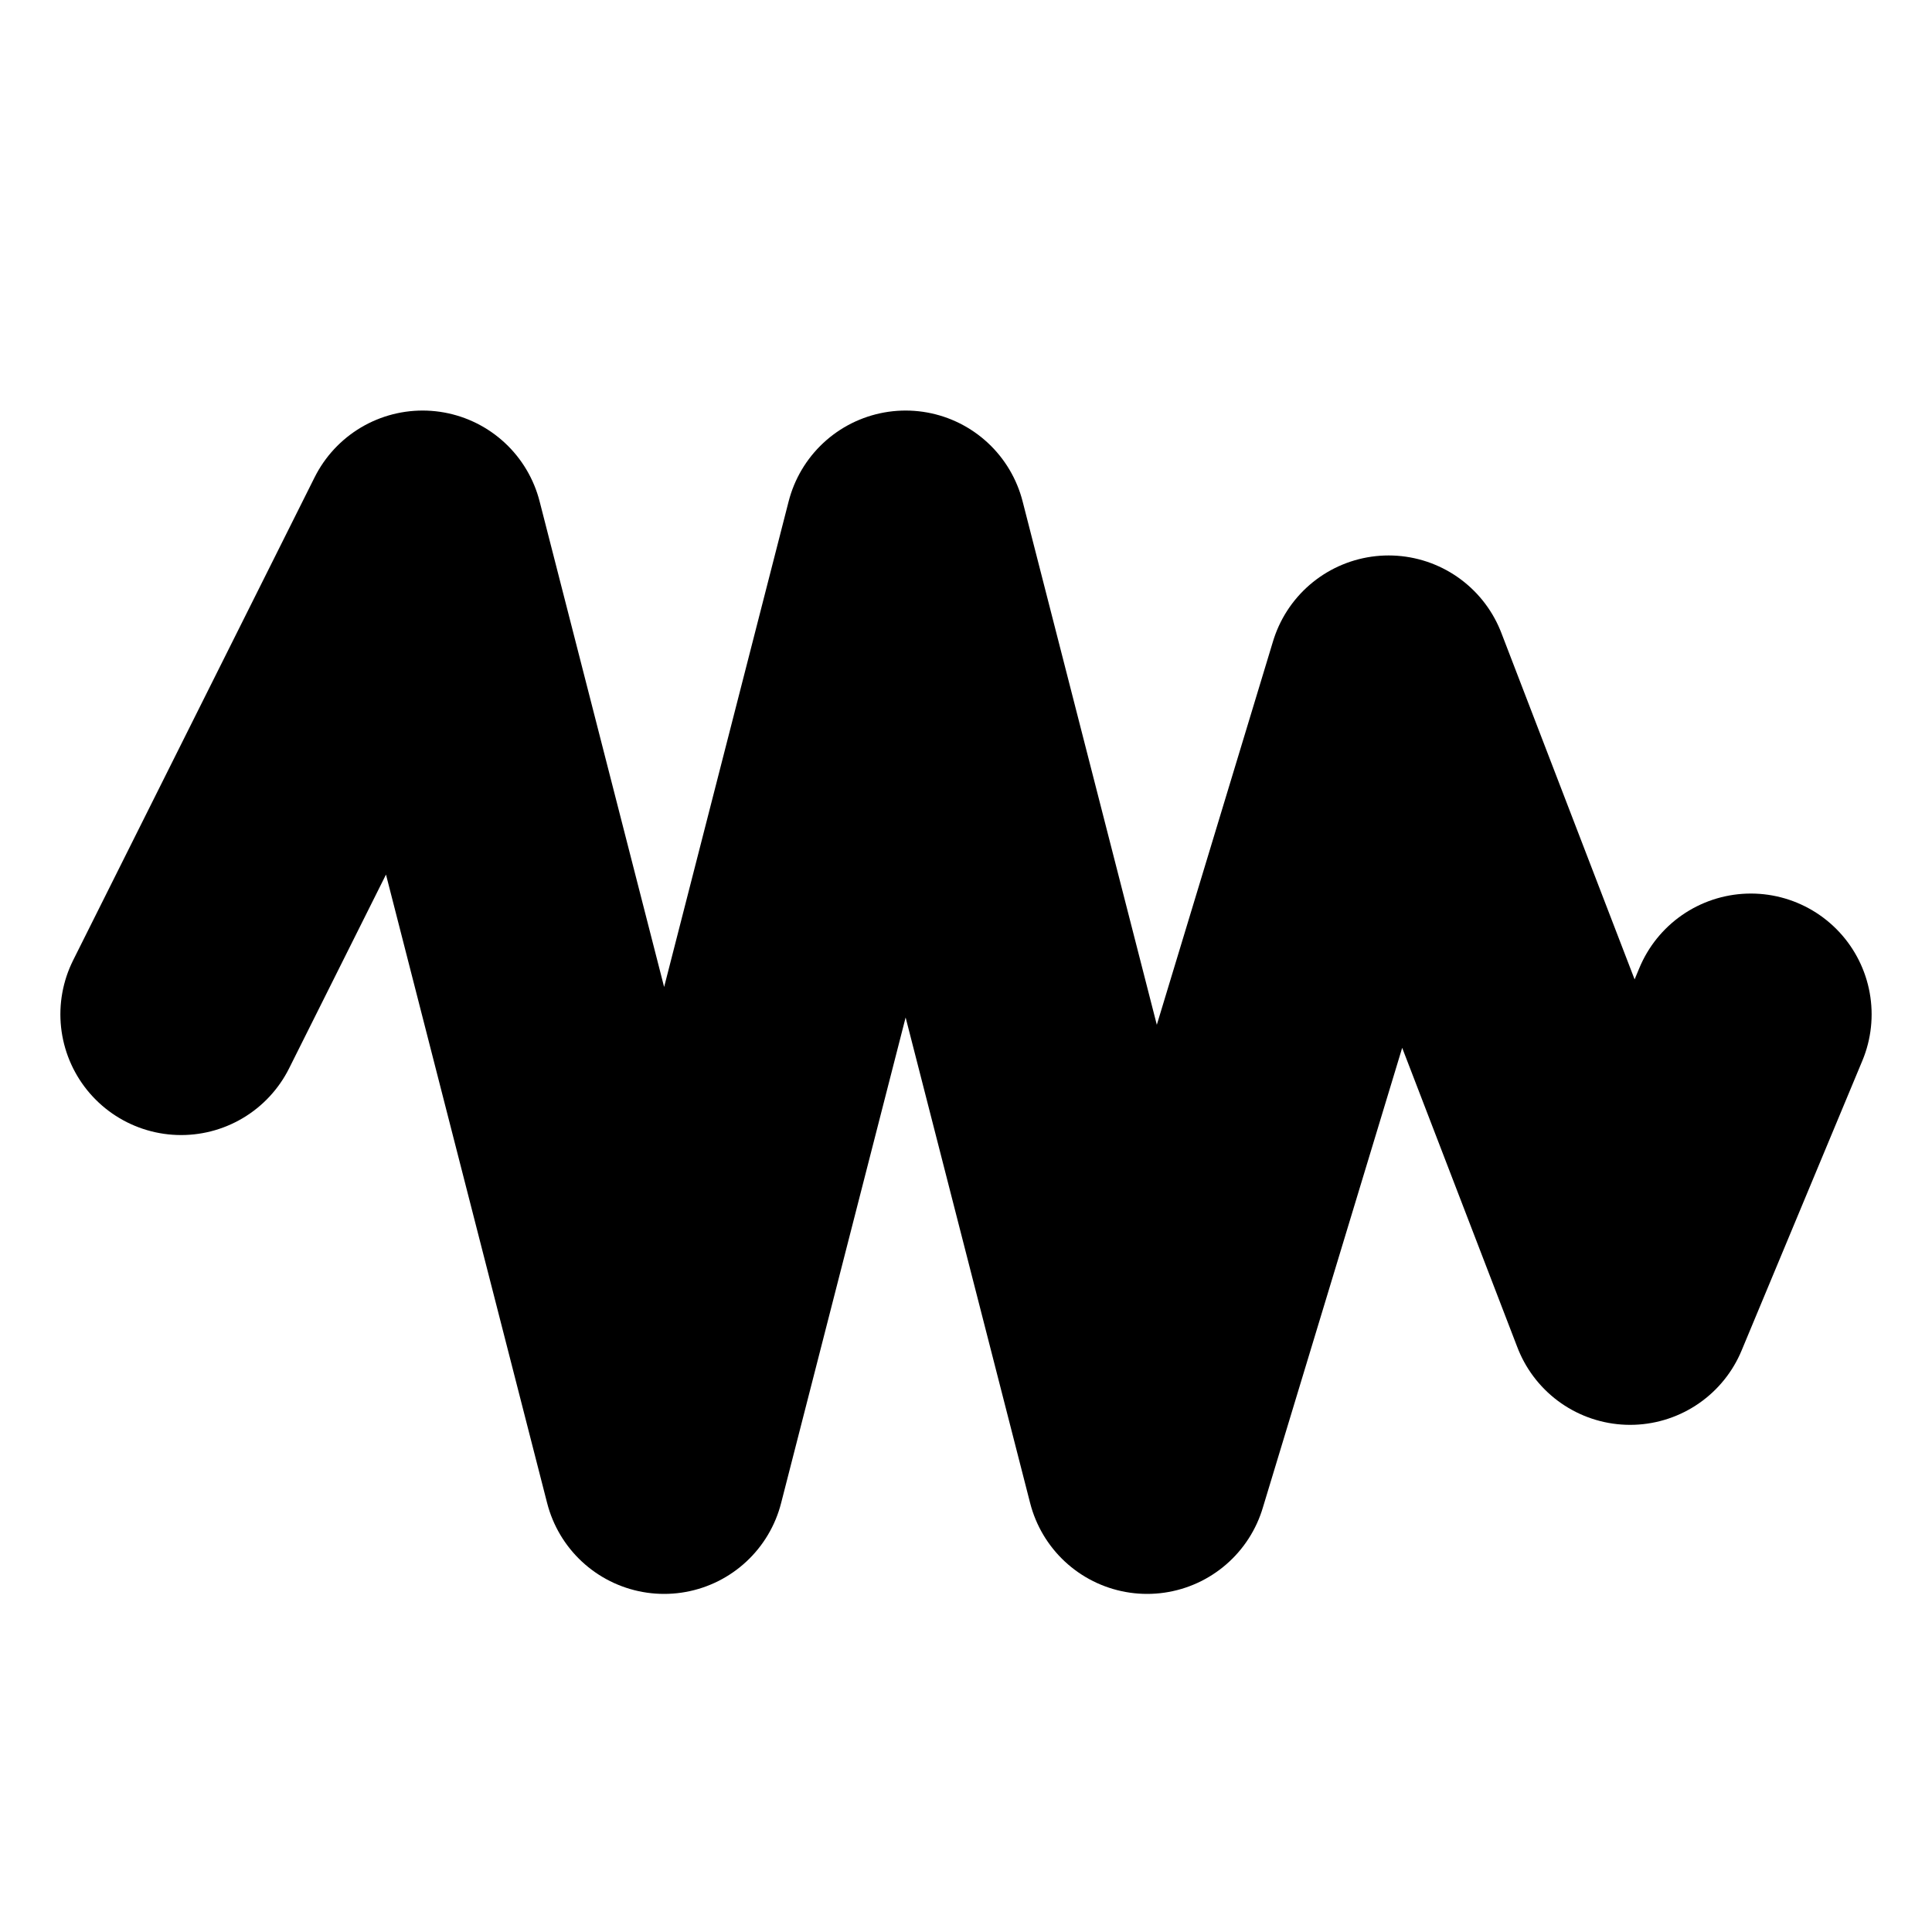
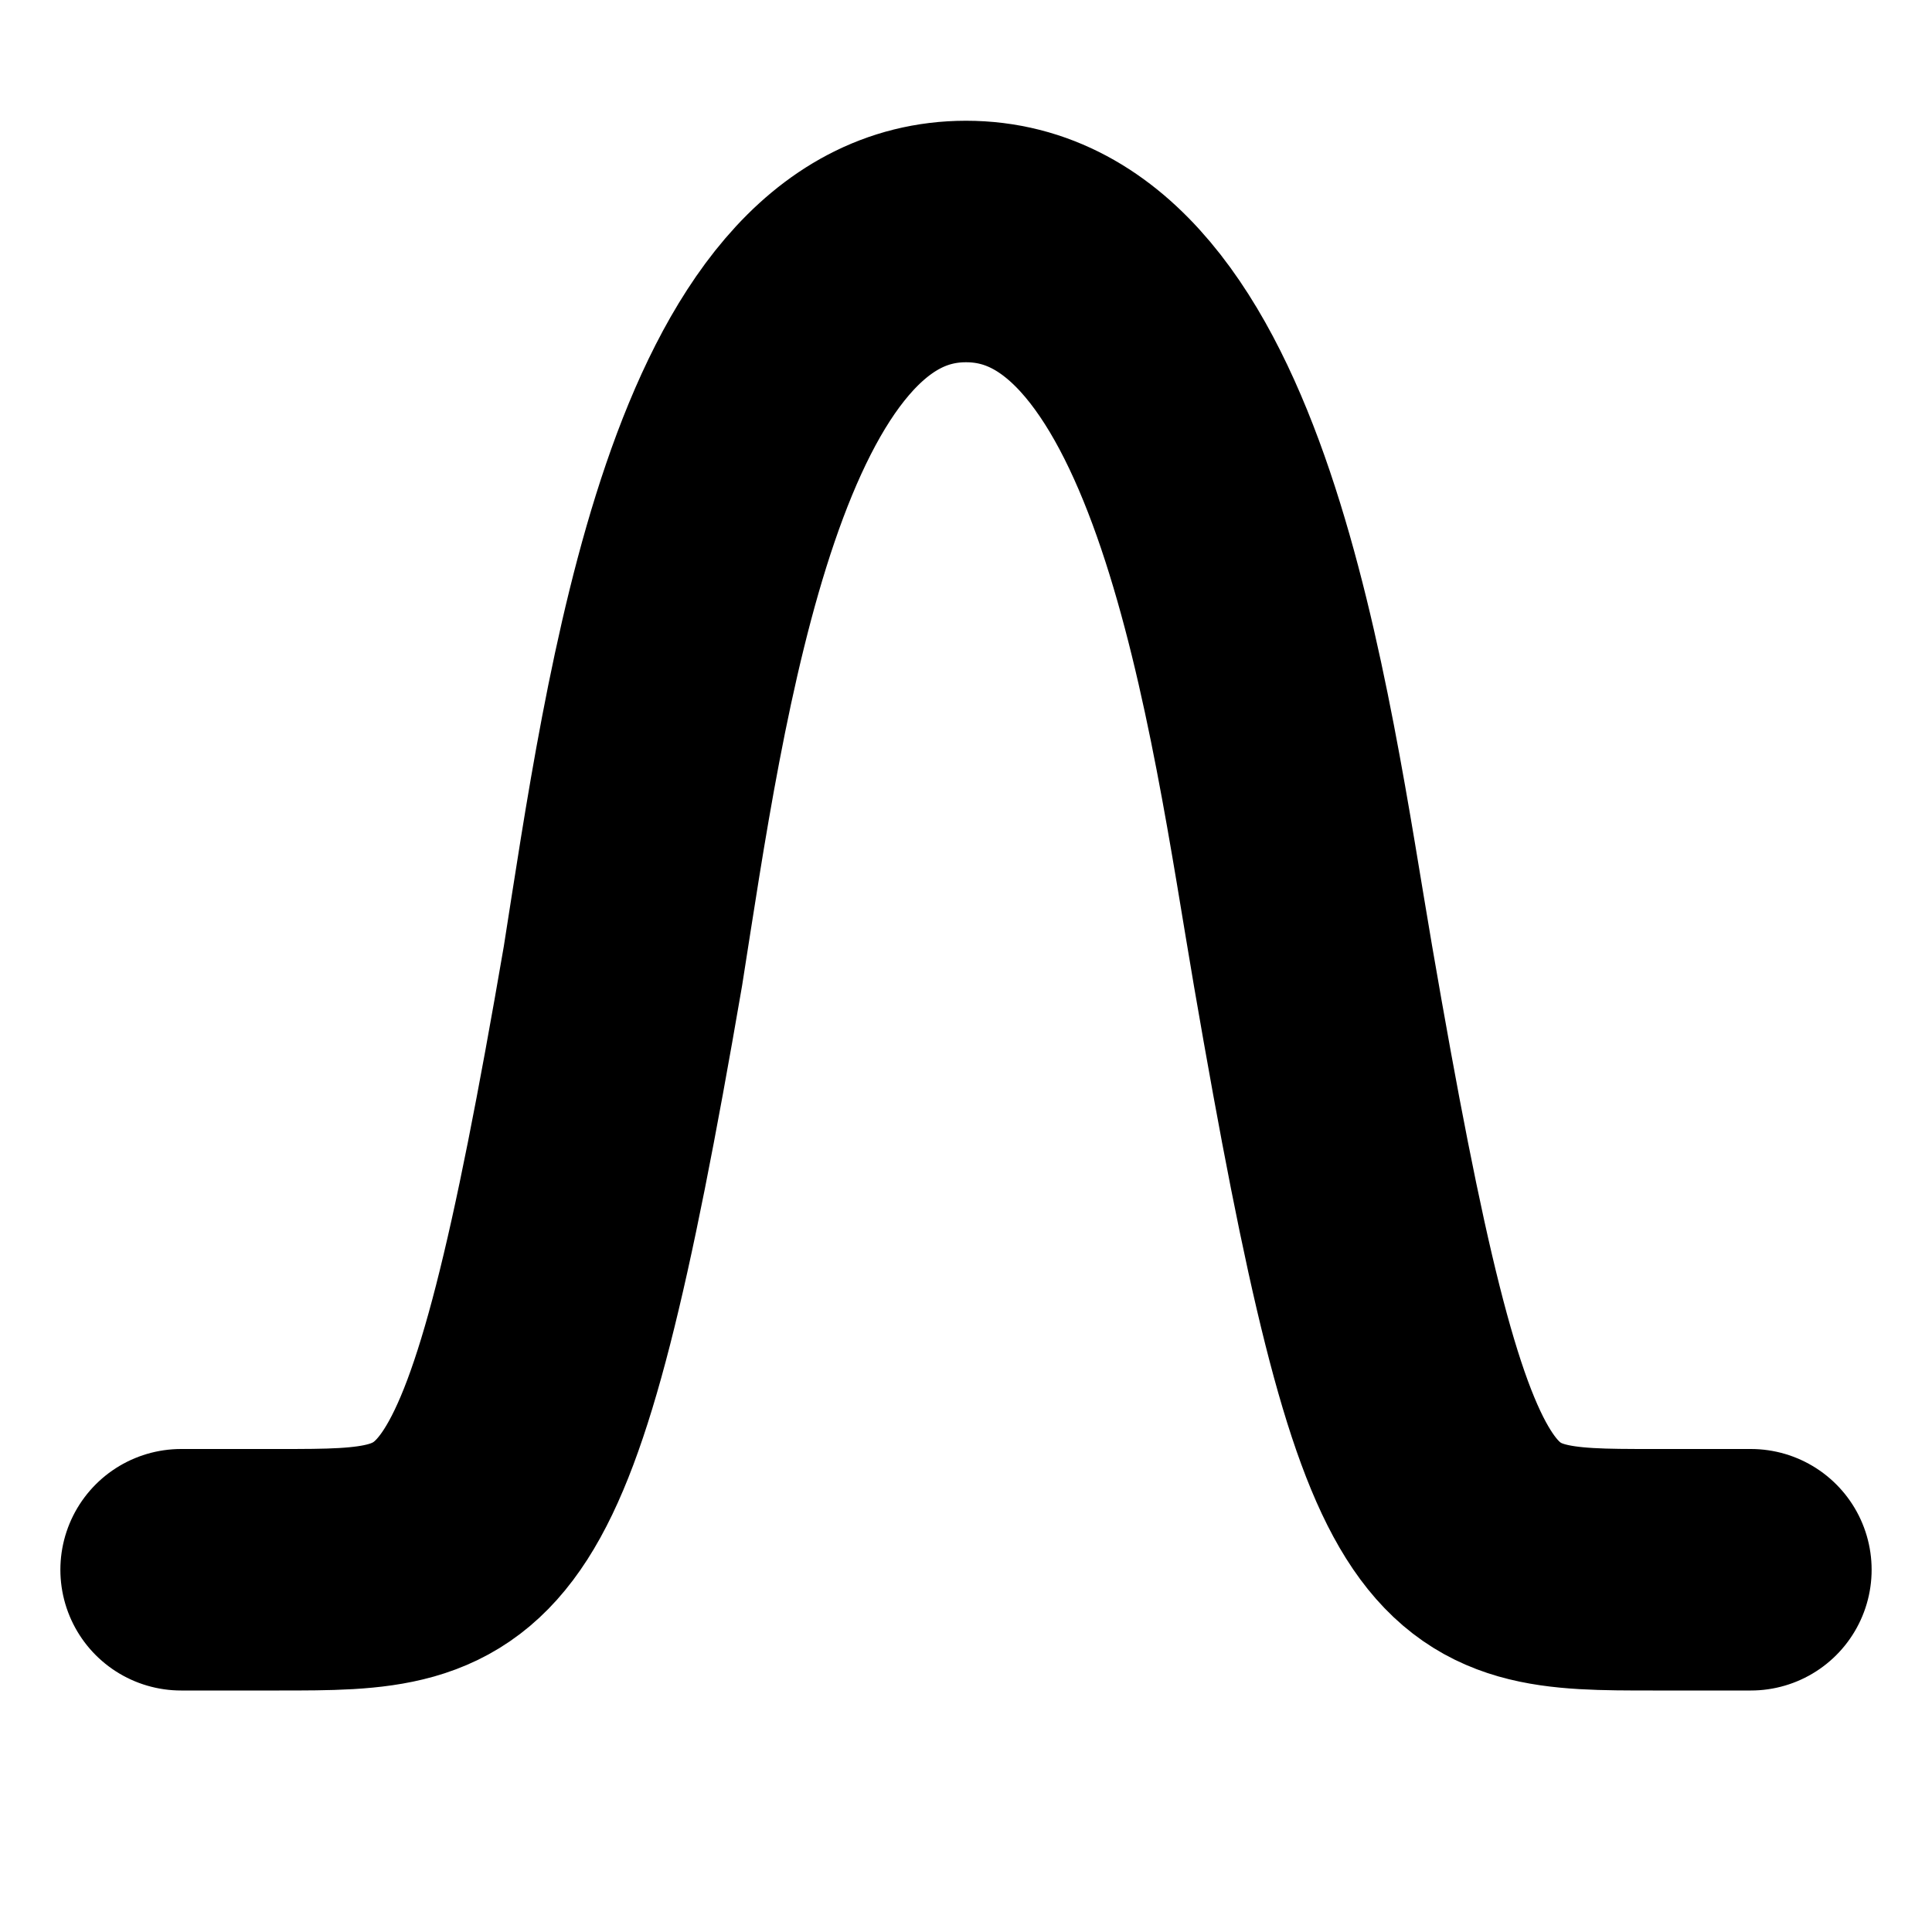
<svg xmlns="http://www.w3.org/2000/svg" width="16" height="16" viewBox="0 0 16 16">
-   <path fill="none" stroke="currentColor" stroke-width="2" stroke-linecap="round" stroke-linejoin="round" d="M1.5 8.4 3.5 4.4 5.5 12.2 7.5 4.4 9.5 12.2 11.5 5.6 13.5 10.8 14.5 8.4" />
+   <path fill="none" stroke="currentColor" stroke-width="2" stroke-linecap="round" stroke-linejoin="round" d="M1.5 13H2.313C3.938 13 4.299 13 5.159 8C5.511 5.77 6.011 2 8 2C10.034 2 10.518 5.929 10.874 8C11.735 13 12.063 13 13.688 13H14.5" />
</svg>
